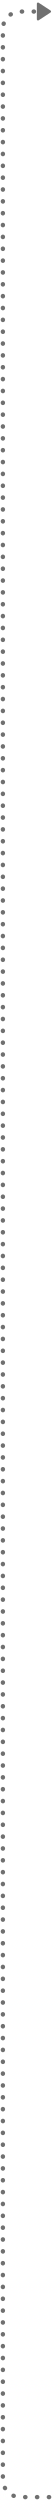
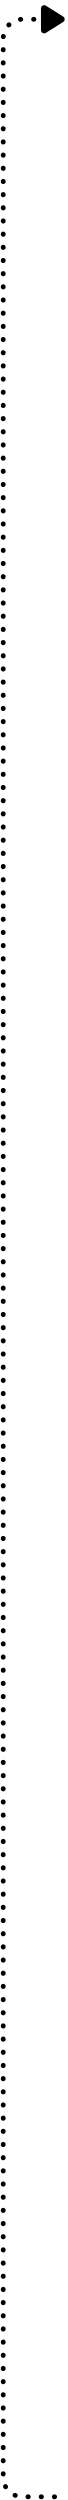
- <svg xmlns="http://www.w3.org/2000/svg" width="18" height="865" viewBox="0 0 18 865" fill="none">
-   <path d="M17 864L7 864C3.686 864 1 861.314 1 858L1 10C1 6.686 3.686 4 7 4L16.167 4" stroke="#707070" stroke-width="1.5" stroke-linecap="round" stroke-linejoin="round" stroke-dasharray="0.1 4" />
-   <path d="M17.491 3.648C17.732 3.806 17.732 4.158 17.491 4.316L13.37 7.024C13.104 7.198 12.75 7.007 12.75 6.689L12.75 1.275C12.75 0.957 13.104 0.766 13.37 0.94L17.491 3.648Z" fill="#707070" />
+ <svg xmlns="http://www.w3.org/2000/svg" width="21" height="778" viewBox="0 0 21 778" fill="none">
+   <path d="M17 777L7 777C3.686 777 1 774.314 1 771L1 12C1 8.686 3.686 6 7 6L16.167 6" stroke="black" stroke-width="1.5" stroke-linecap="round" stroke-linejoin="round" stroke-dasharray="0.1 4" />
+   <path d="M19.657 5.154C20.279 5.546 20.279 6.454 19.657 6.846L14.283 10.231C13.617 10.65 12.75 10.171 12.75 9.384L12.75 2.615C12.75 1.829 13.617 1.35 14.283 1.769L19.657 5.154Z" fill="black" />
</svg>
